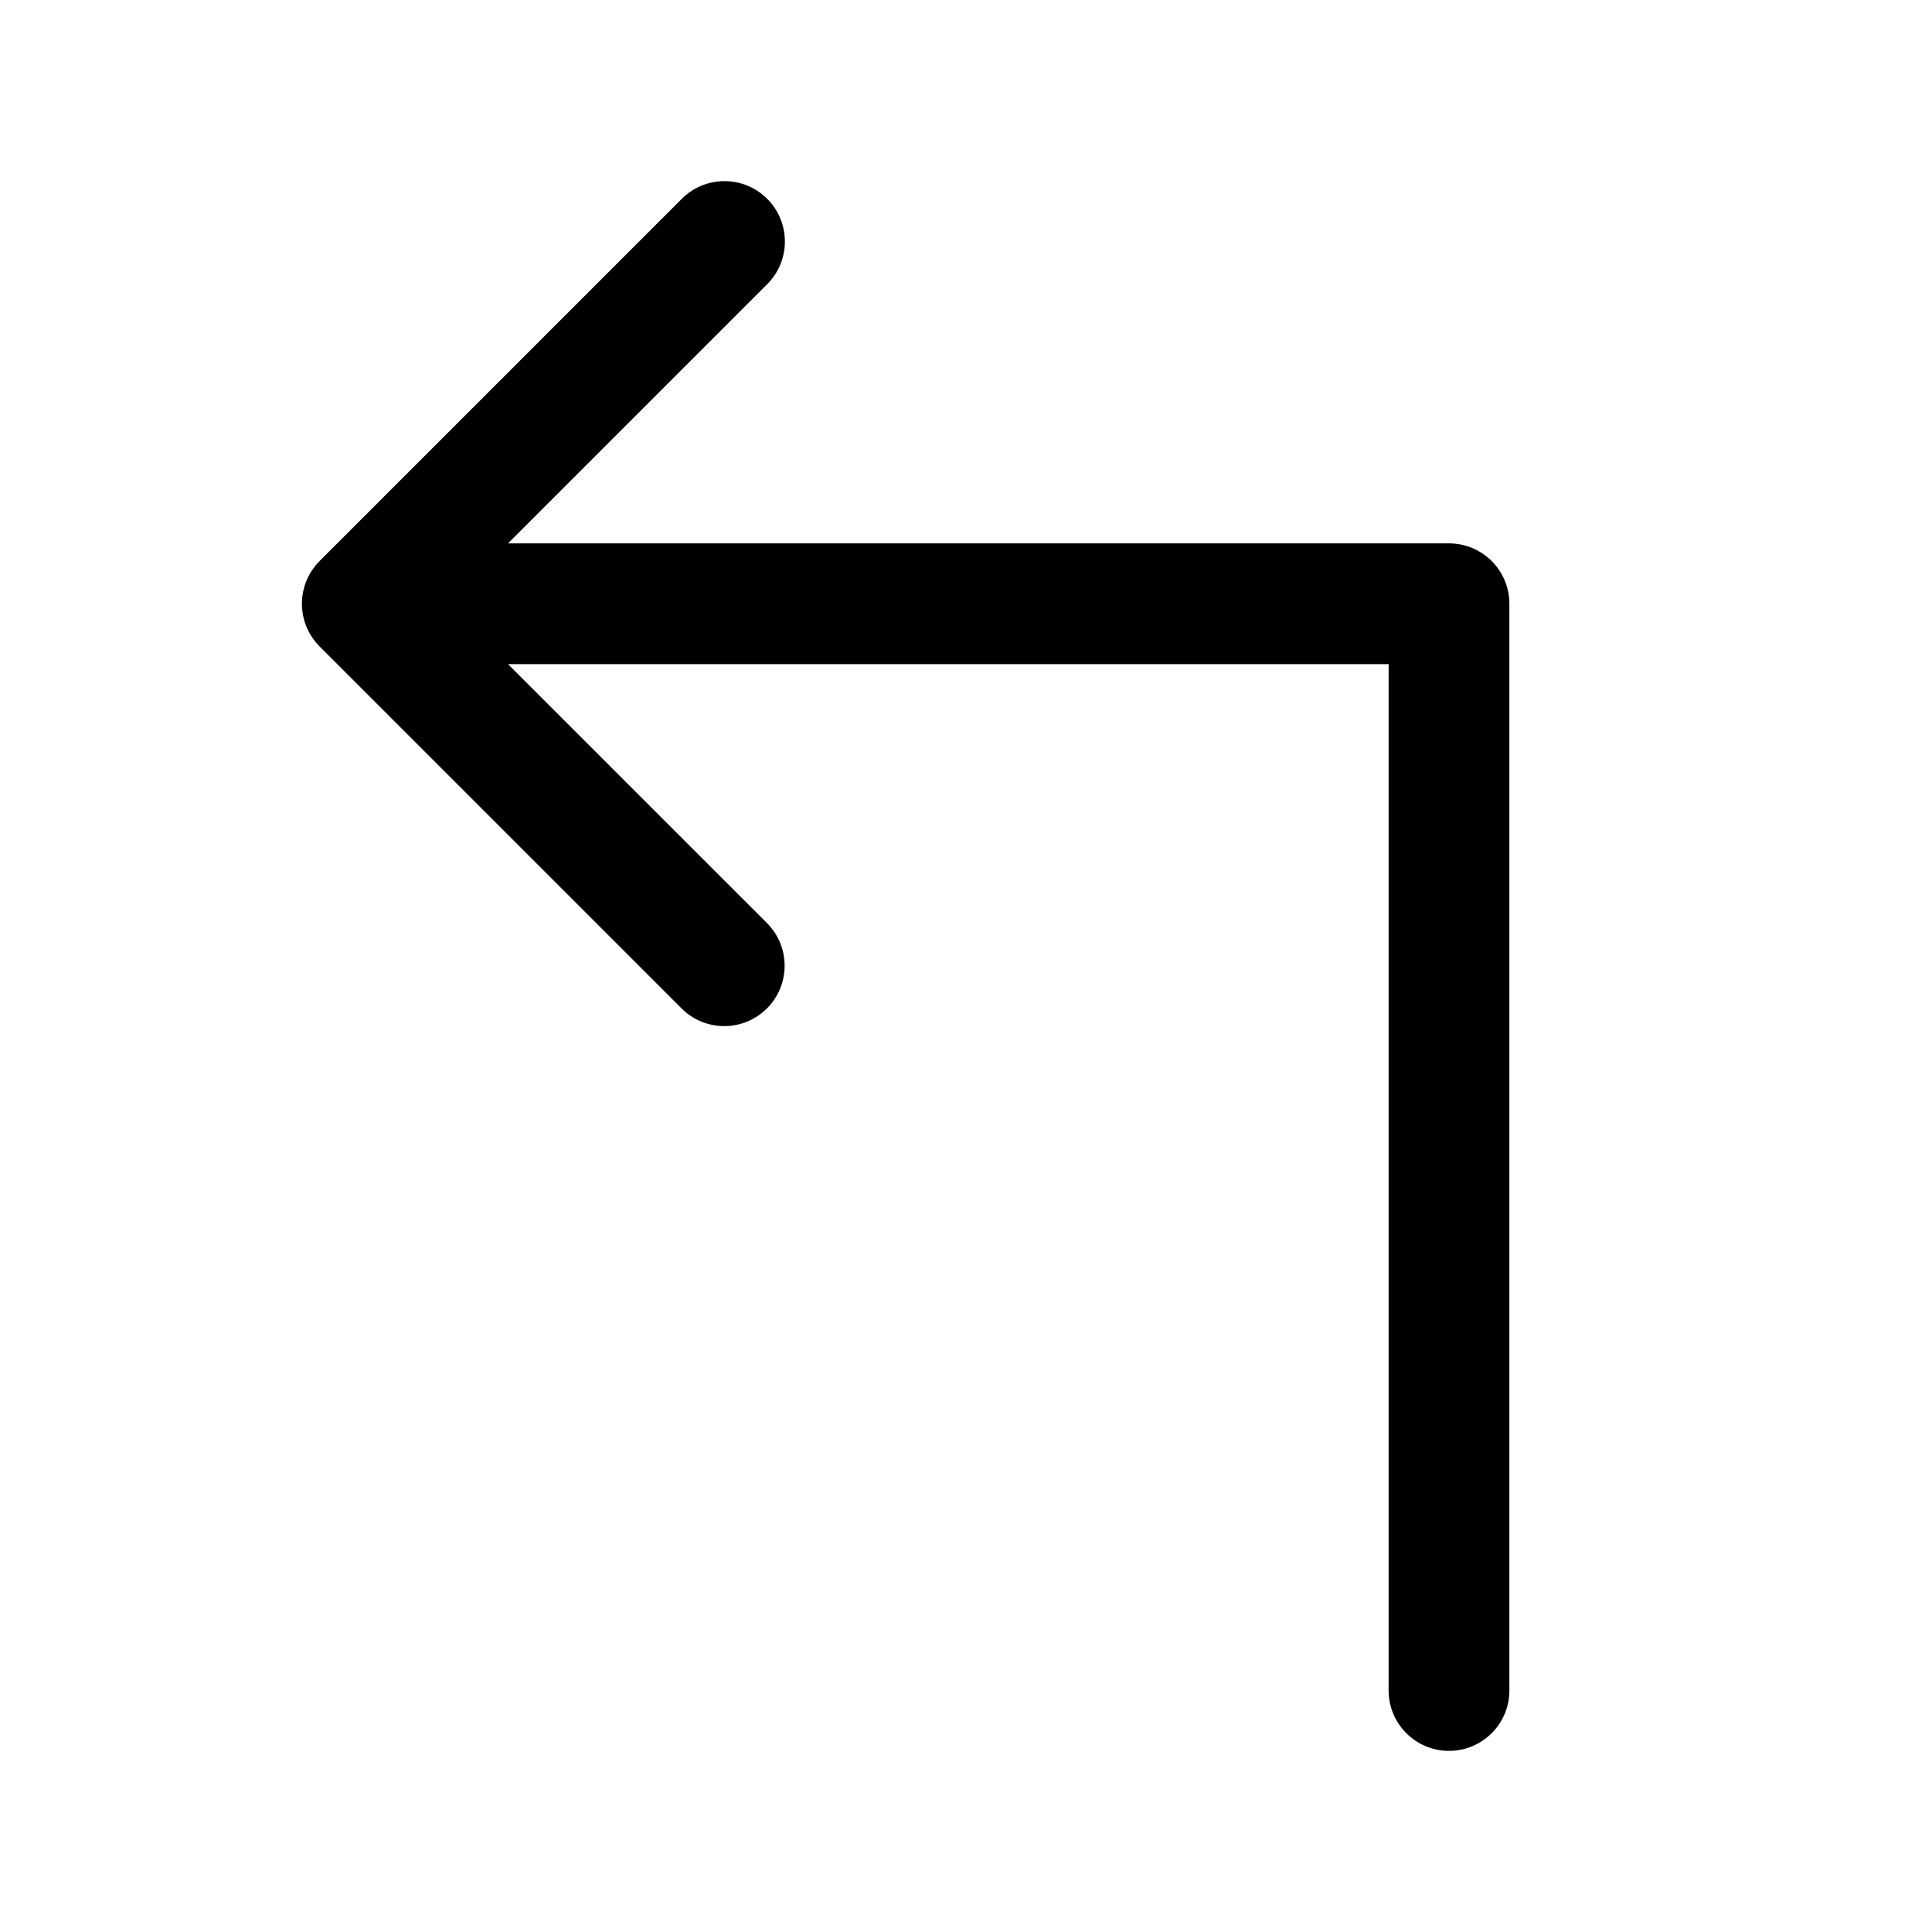
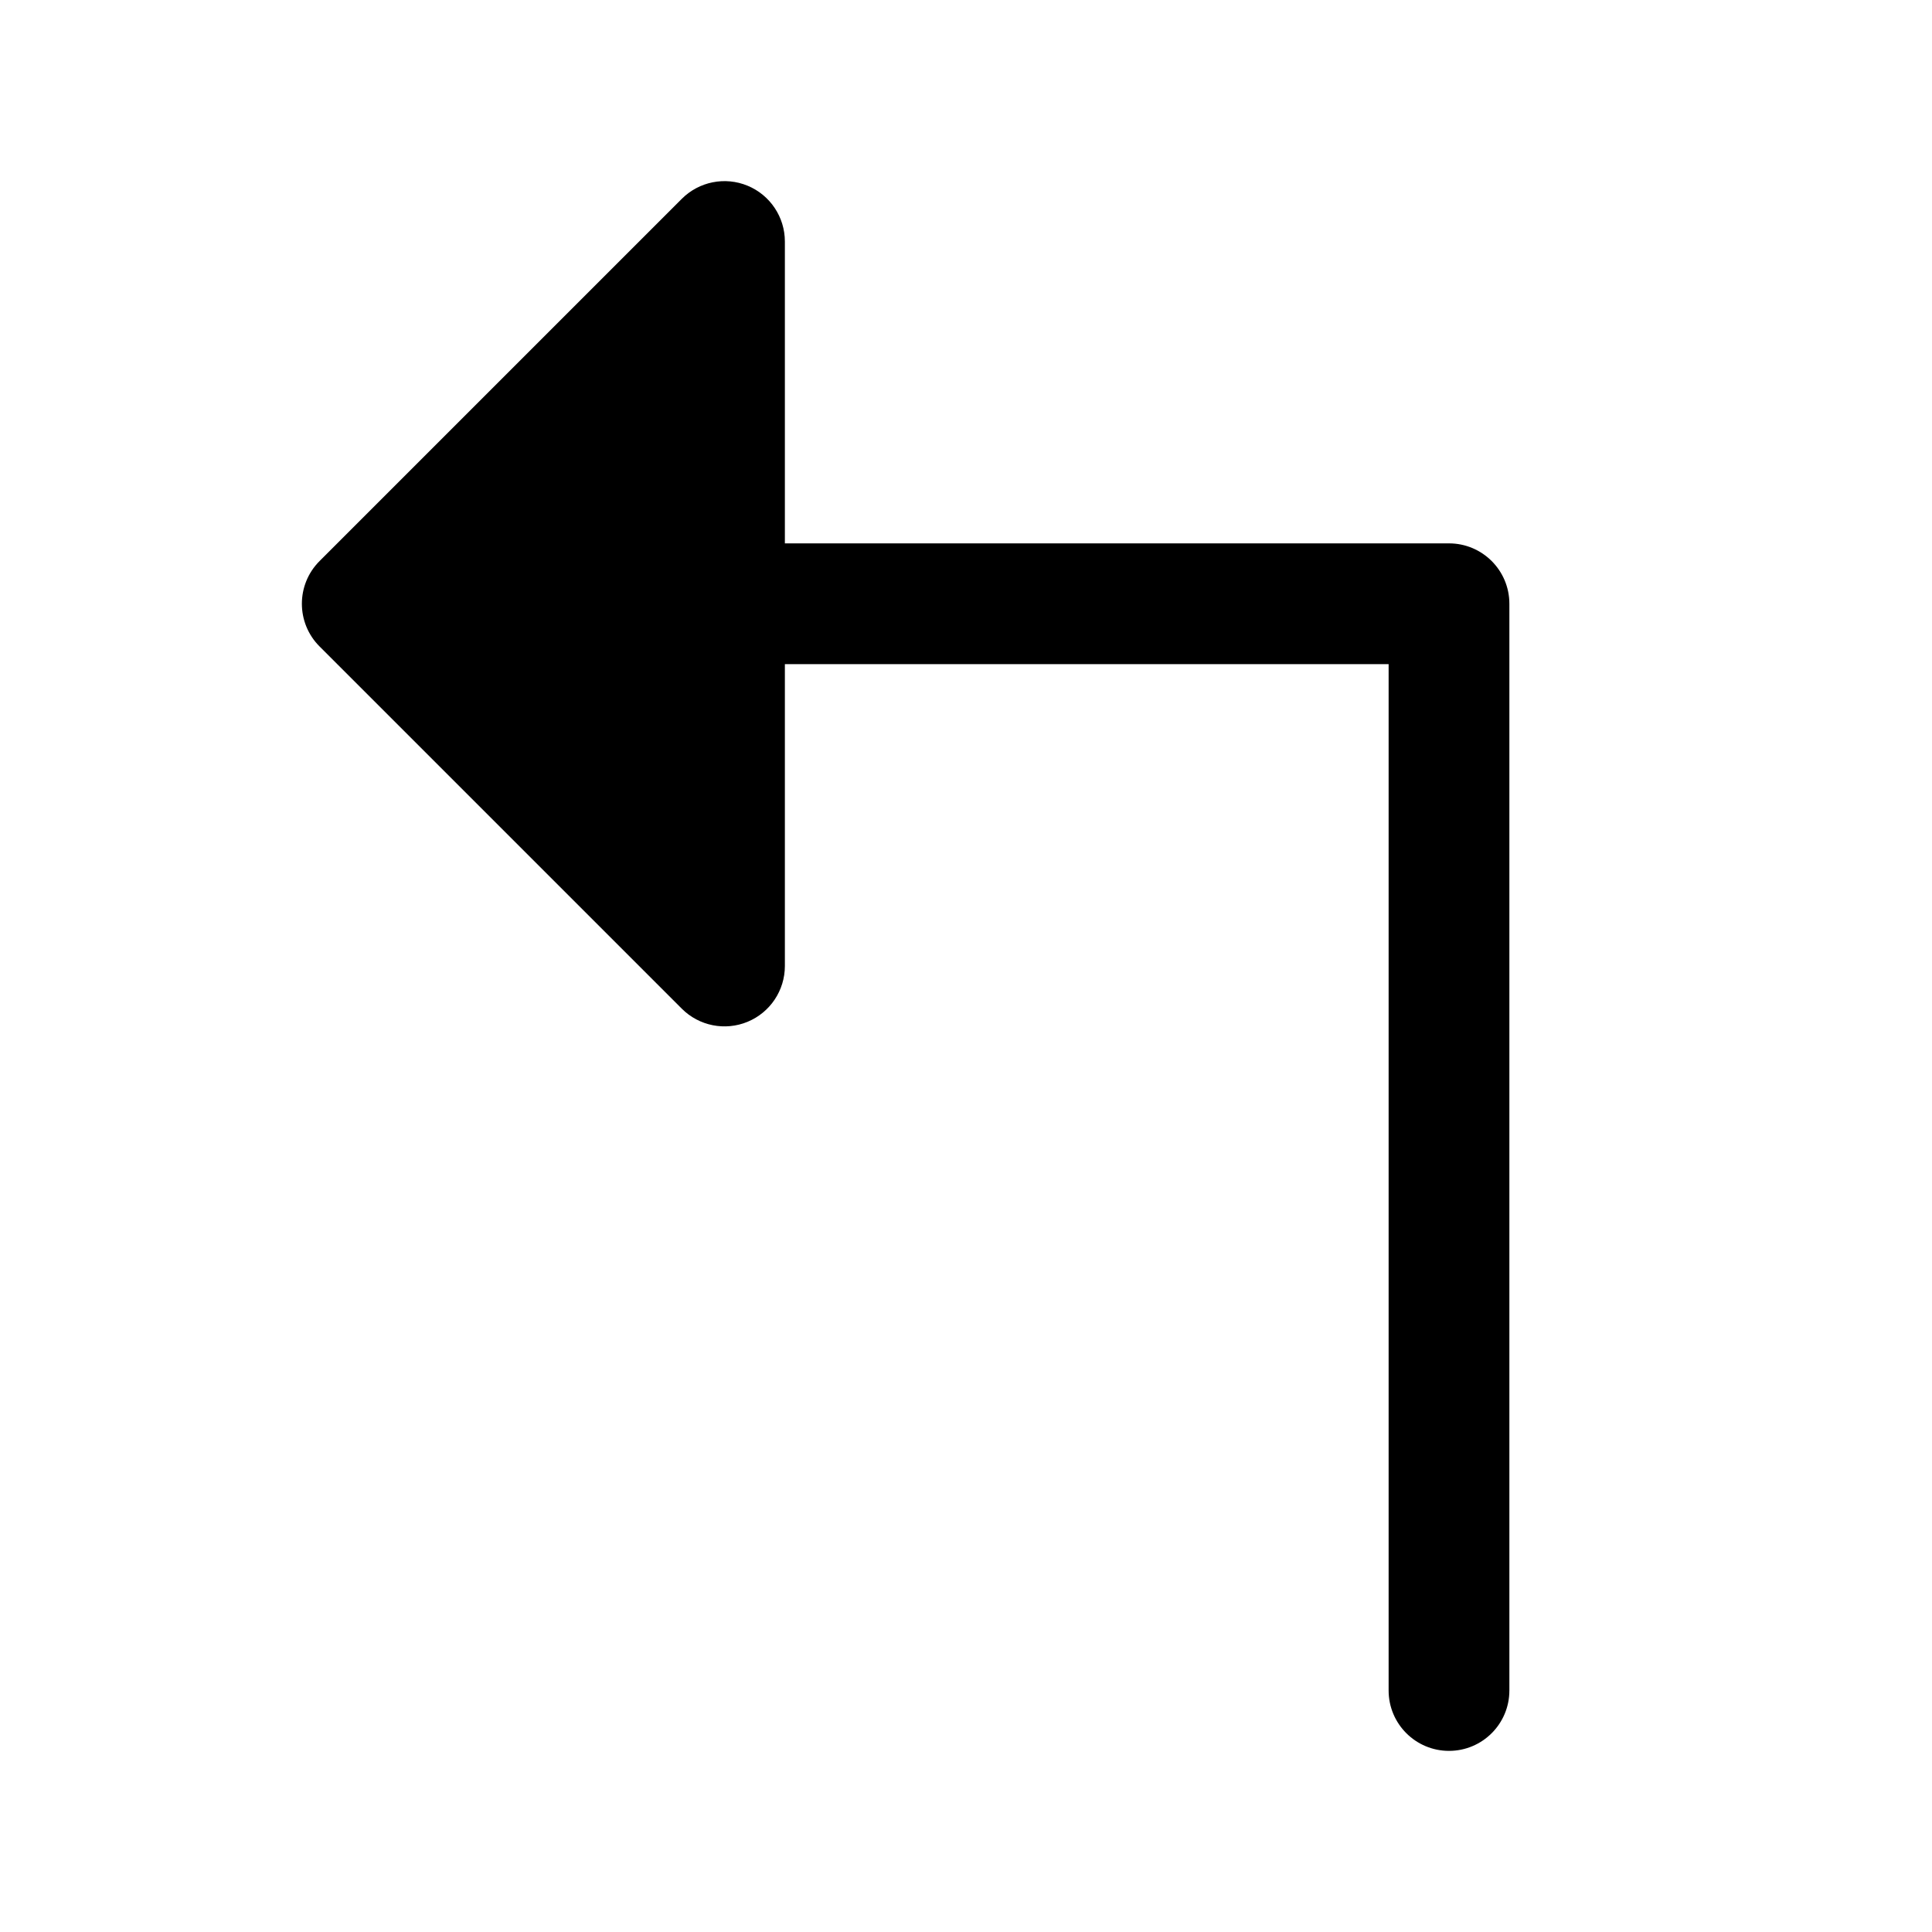
<svg xmlns="http://www.w3.org/2000/svg" id="Raw" viewBox="0 0 256 256">
  <rect width="256" height="256" fill="none" />
-   <path d="M192,72H67.313l34.344-34.343A8,8,0,0,0,90.343,26.343l-48,48c-.021.021-.038.043-.058.064-.164.167-.322.339-.47.52-.083.101-.155.207-.232.31-.079.106-.161.209-.234.318-.081.121-.151.246-.225.37-.06.1-.122.198-.177.3-.068.126-.125.255-.185.384-.051.108-.105.215-.151.326-.051.125-.093.252-.139.378-.042.12-.089.238-.126.361-.039.128-.067.258-.099.387-.031.124-.066.246-.091.372-.03.151-.048.303-.069.455-.015.106-.035.211-.046.319a8.023,8.023,0,0,0,0,1.584c.011.108.031.212.046.319.021.152.04.305.069.455.025.126.06.248.091.372.032.129.061.259.099.387.037.123.084.241.126.361.045.126.087.254.139.378.046.111.101.217.151.326.06.129.117.258.185.384.055.103.118.2.177.3.074.124.144.249.225.37.074.11.156.213.234.318.077.104.149.209.232.31.148.181.307.353.47.52.02.021.037.043.058.064l48,48a8,8,0,0,0,11.314-11.313L67.313,88H184V224a8,8,0,0,0,16,0V80A8,8,0,0,0,192,72Z" />
+   <path d="M200,80V224a8,8,0,0,1-16,0V88H104v40a8,8,0,0,1-13.657,5.657l-48-48a8,8,0,0,1,0-11.313l48-48A8,8,0,0,1,104,32V72h88A8,8,0,0,1,200,80Z" />
</svg>
